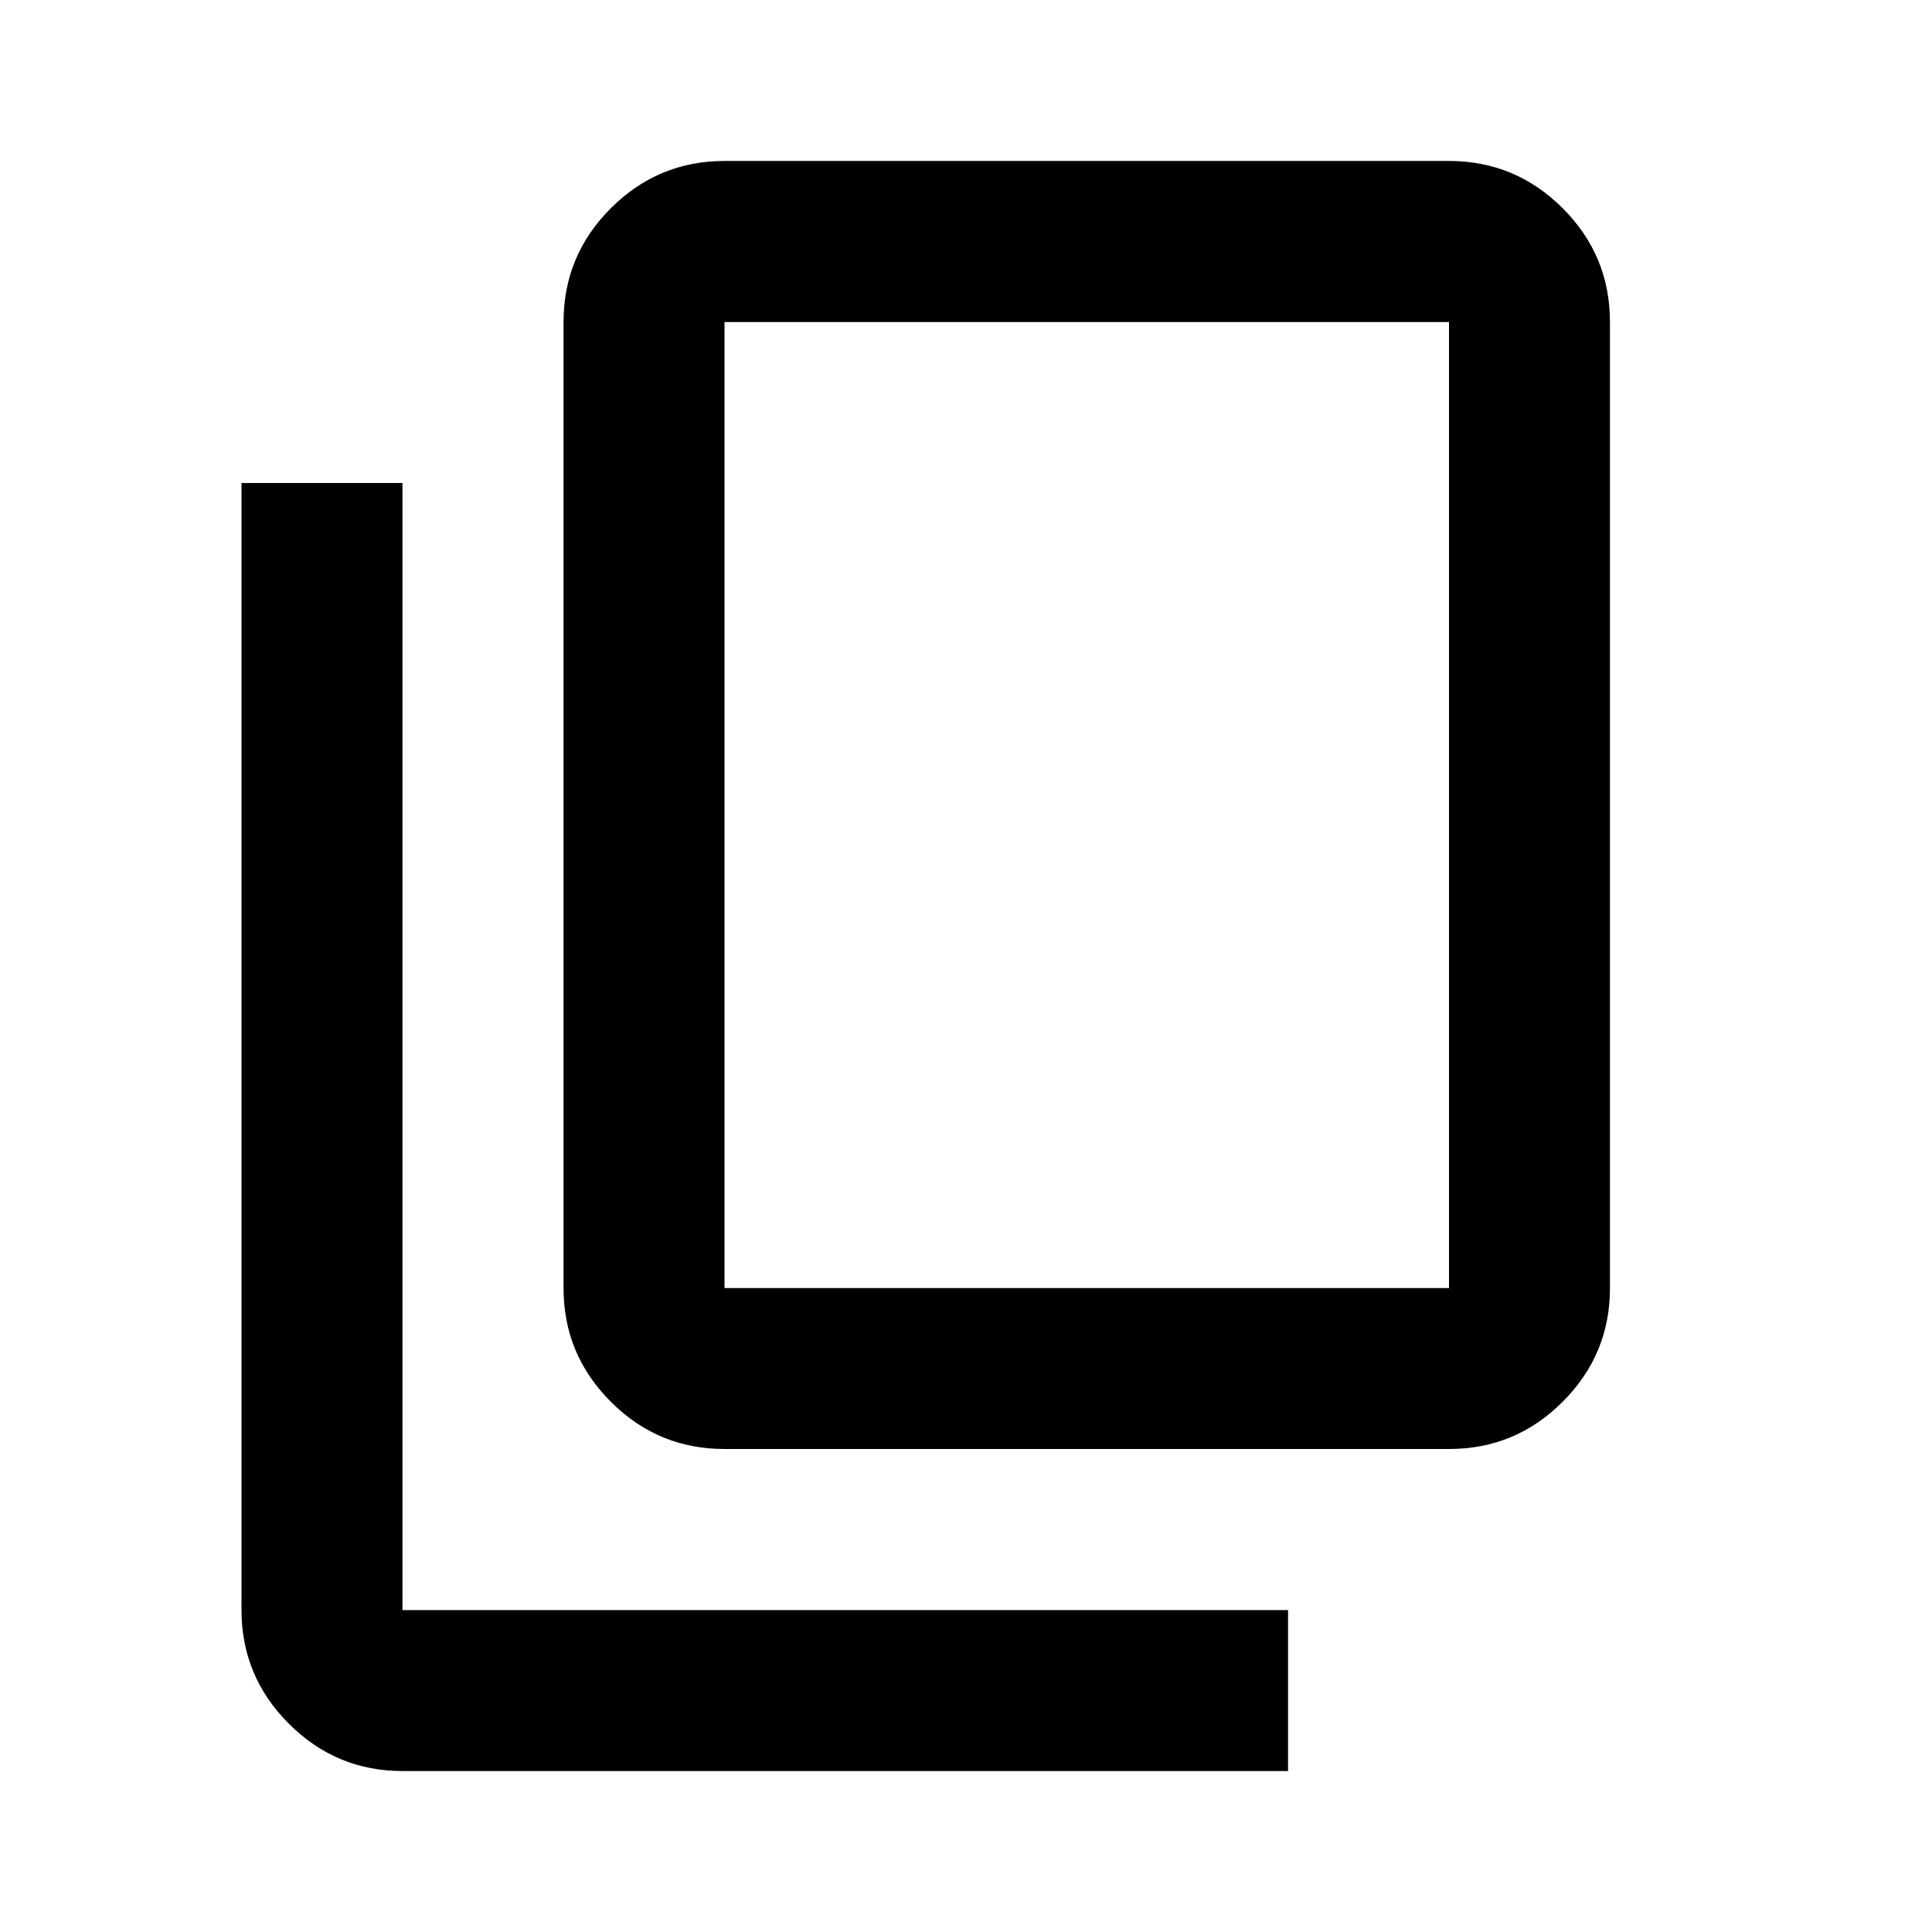
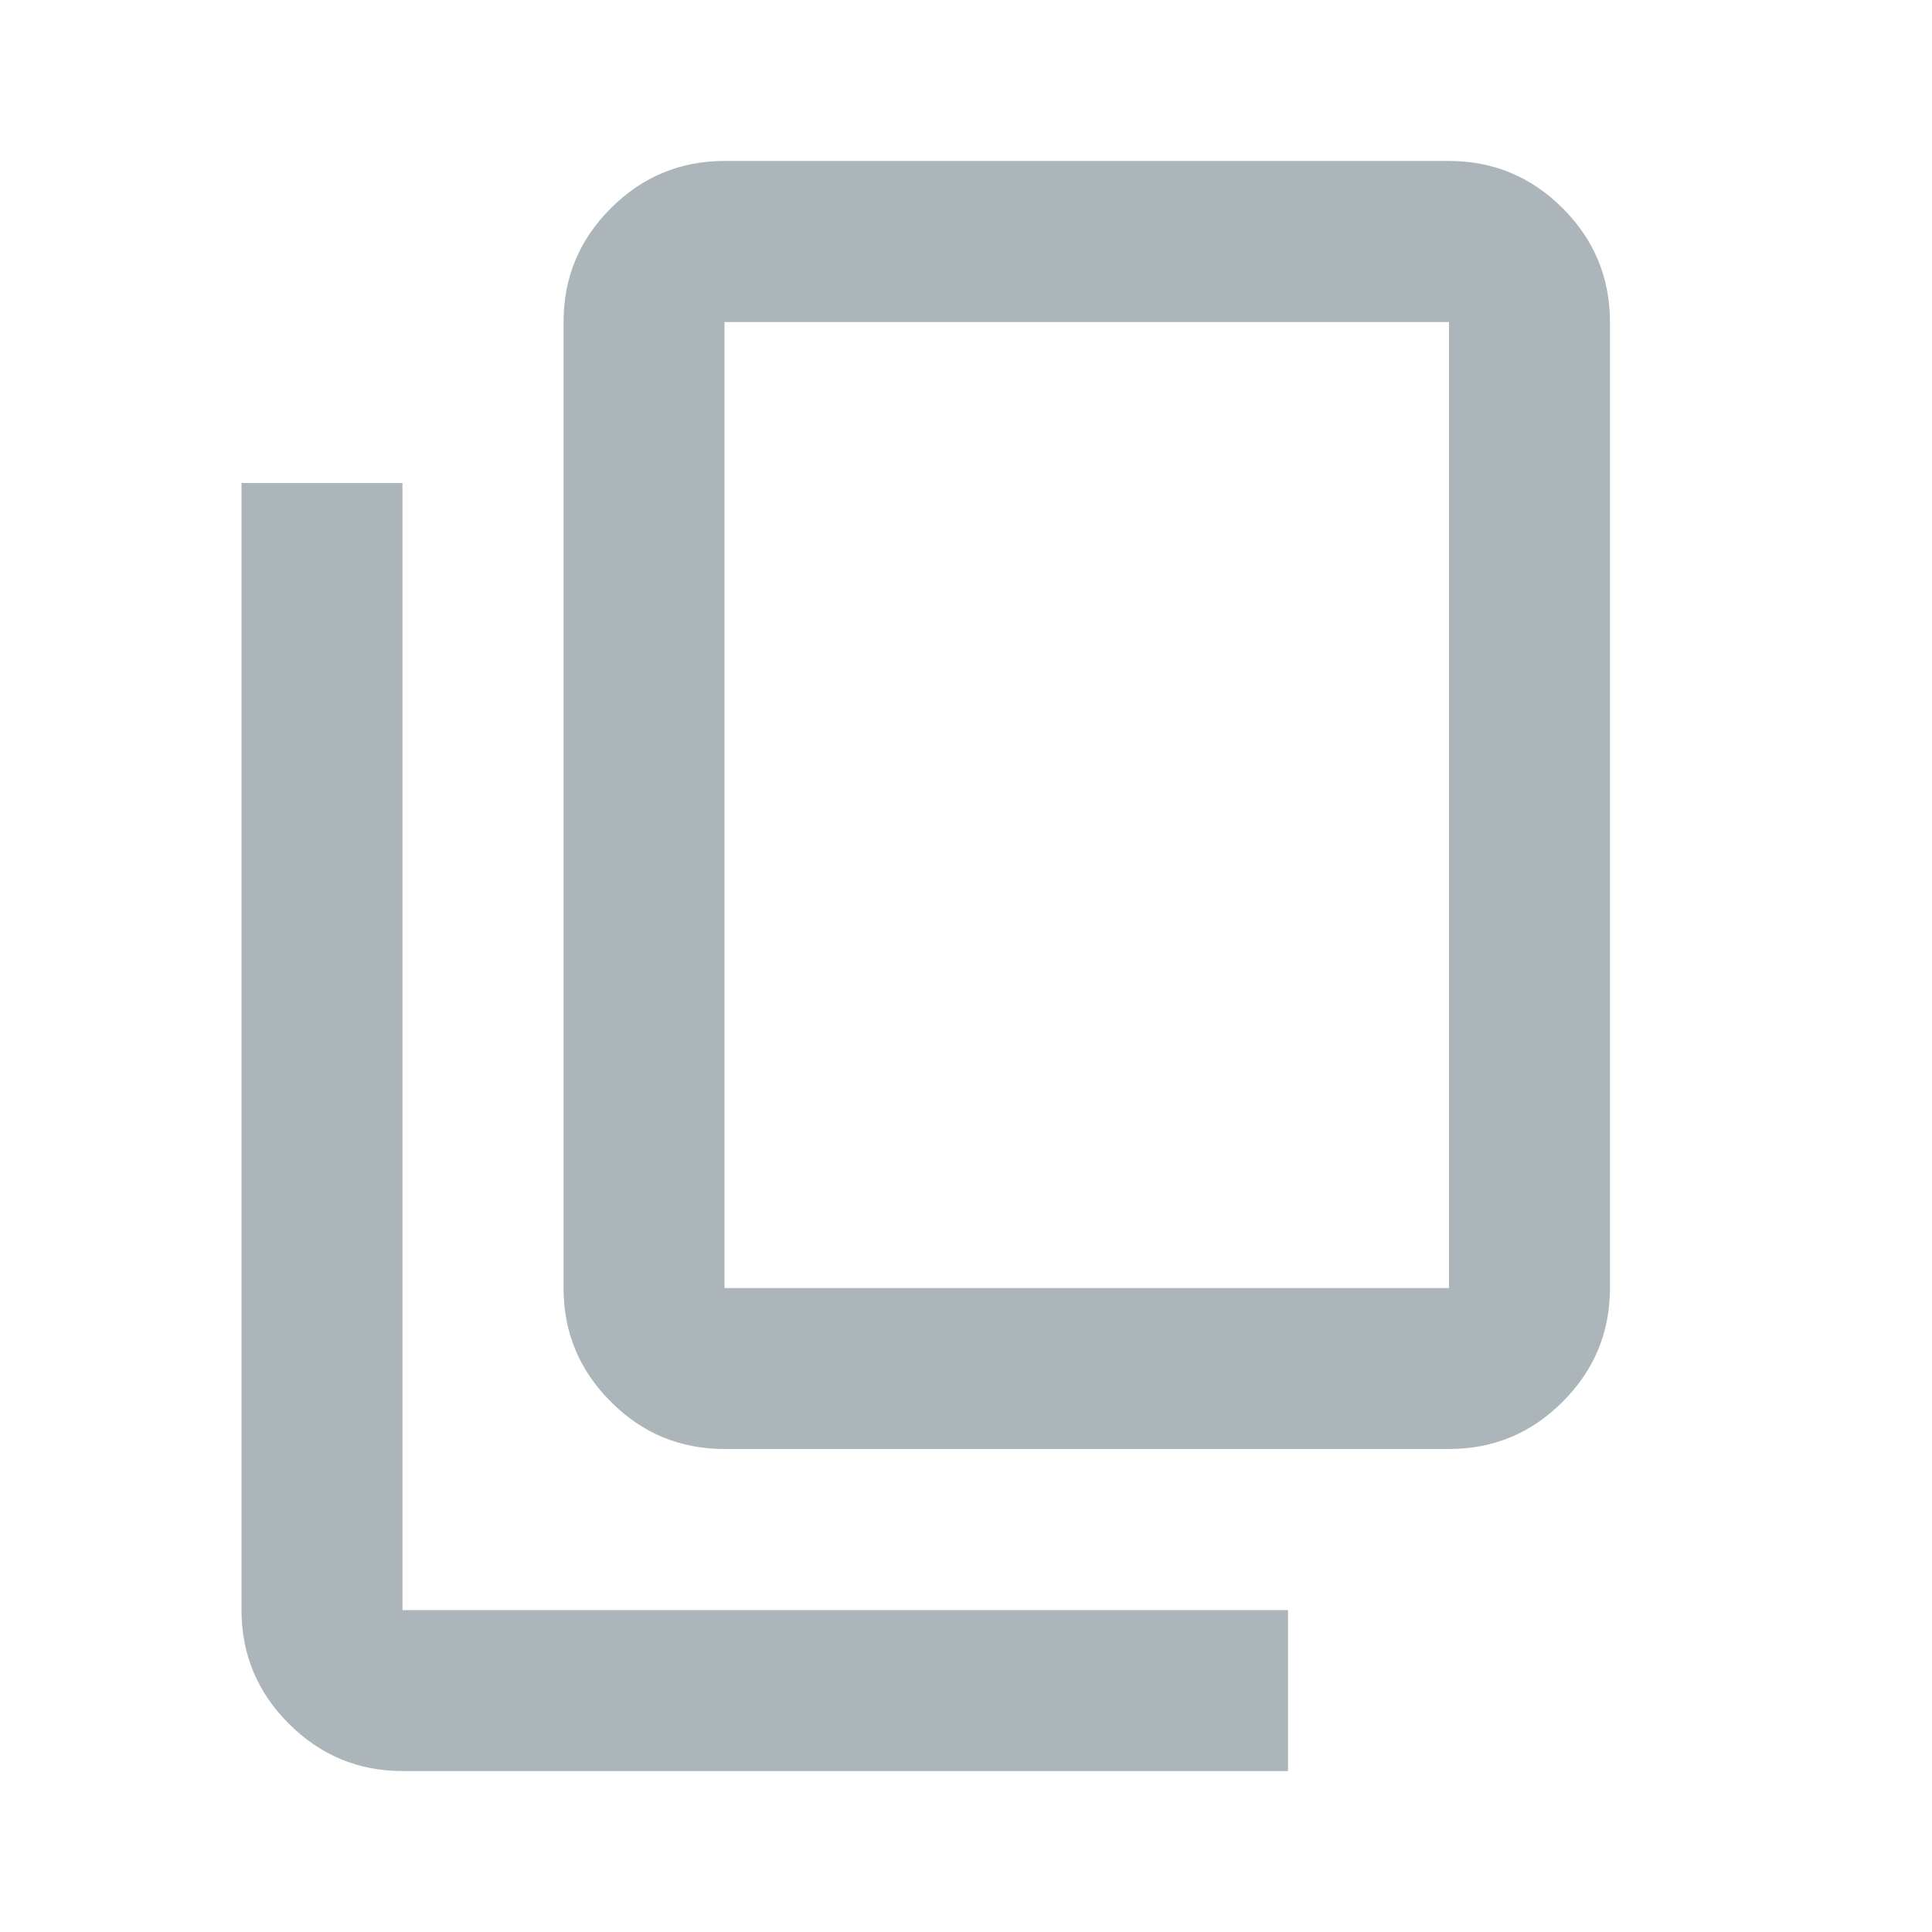
<svg xmlns="http://www.w3.org/2000/svg" width="16" height="16" viewBox="0 0 16 16" fill="none">
  <mask id="mask0_1717_61081" style="mask-type:alpha" maskUnits="userSpaceOnUse" x="0" y="0" width="16" height="16">
    <rect width="16" height="16" fill="#D9D9D9" />
  </mask>
  <g mask="url(#mask0_1717_61081)">
-     <path d="M6 12C5.633 12 5.319 11.87 5.058 11.608C4.797 11.347 4.667 11.034 4.667 10.667V2.667C4.667 2.3 4.797 1.986 5.058 1.725C5.319 1.464 5.633 1.333 6 1.333H12C12.367 1.333 12.681 1.464 12.942 1.725C13.203 1.986 13.333 2.3 13.333 2.667V10.667C13.333 11.034 13.203 11.347 12.942 11.608C12.681 11.87 12.367 12 12 12H6ZM6 10.667H12V2.667H6V10.667ZM3.333 14.667C2.967 14.667 2.653 14.536 2.392 14.275C2.131 14.014 2 13.7 2 13.334V4H3.333V13.334H10.667V14.667H3.333Z" fill="currentColor" />
+     <path d="M6 12C5.633 12 5.319 11.87 5.058 11.608C4.797 11.347 4.667 11.034 4.667 10.667V2.667C4.667 2.3 4.797 1.986 5.058 1.725C5.319 1.464 5.633 1.333 6 1.333H12C12.367 1.333 12.681 1.464 12.942 1.725C13.203 1.986 13.333 2.3 13.333 2.667V10.667C13.333 11.034 13.203 11.347 12.942 11.608C12.681 11.87 12.367 12 12 12H6ZM6 10.667H12V2.667H6V10.667ZM3.333 14.667C2.967 14.667 2.653 14.536 2.392 14.275C2.131 14.014 2 13.7 2 13.334V4H3.333V13.334H10.667V14.667H3.333Z" fill="#ACB6BA" />
  </g>
</svg>
